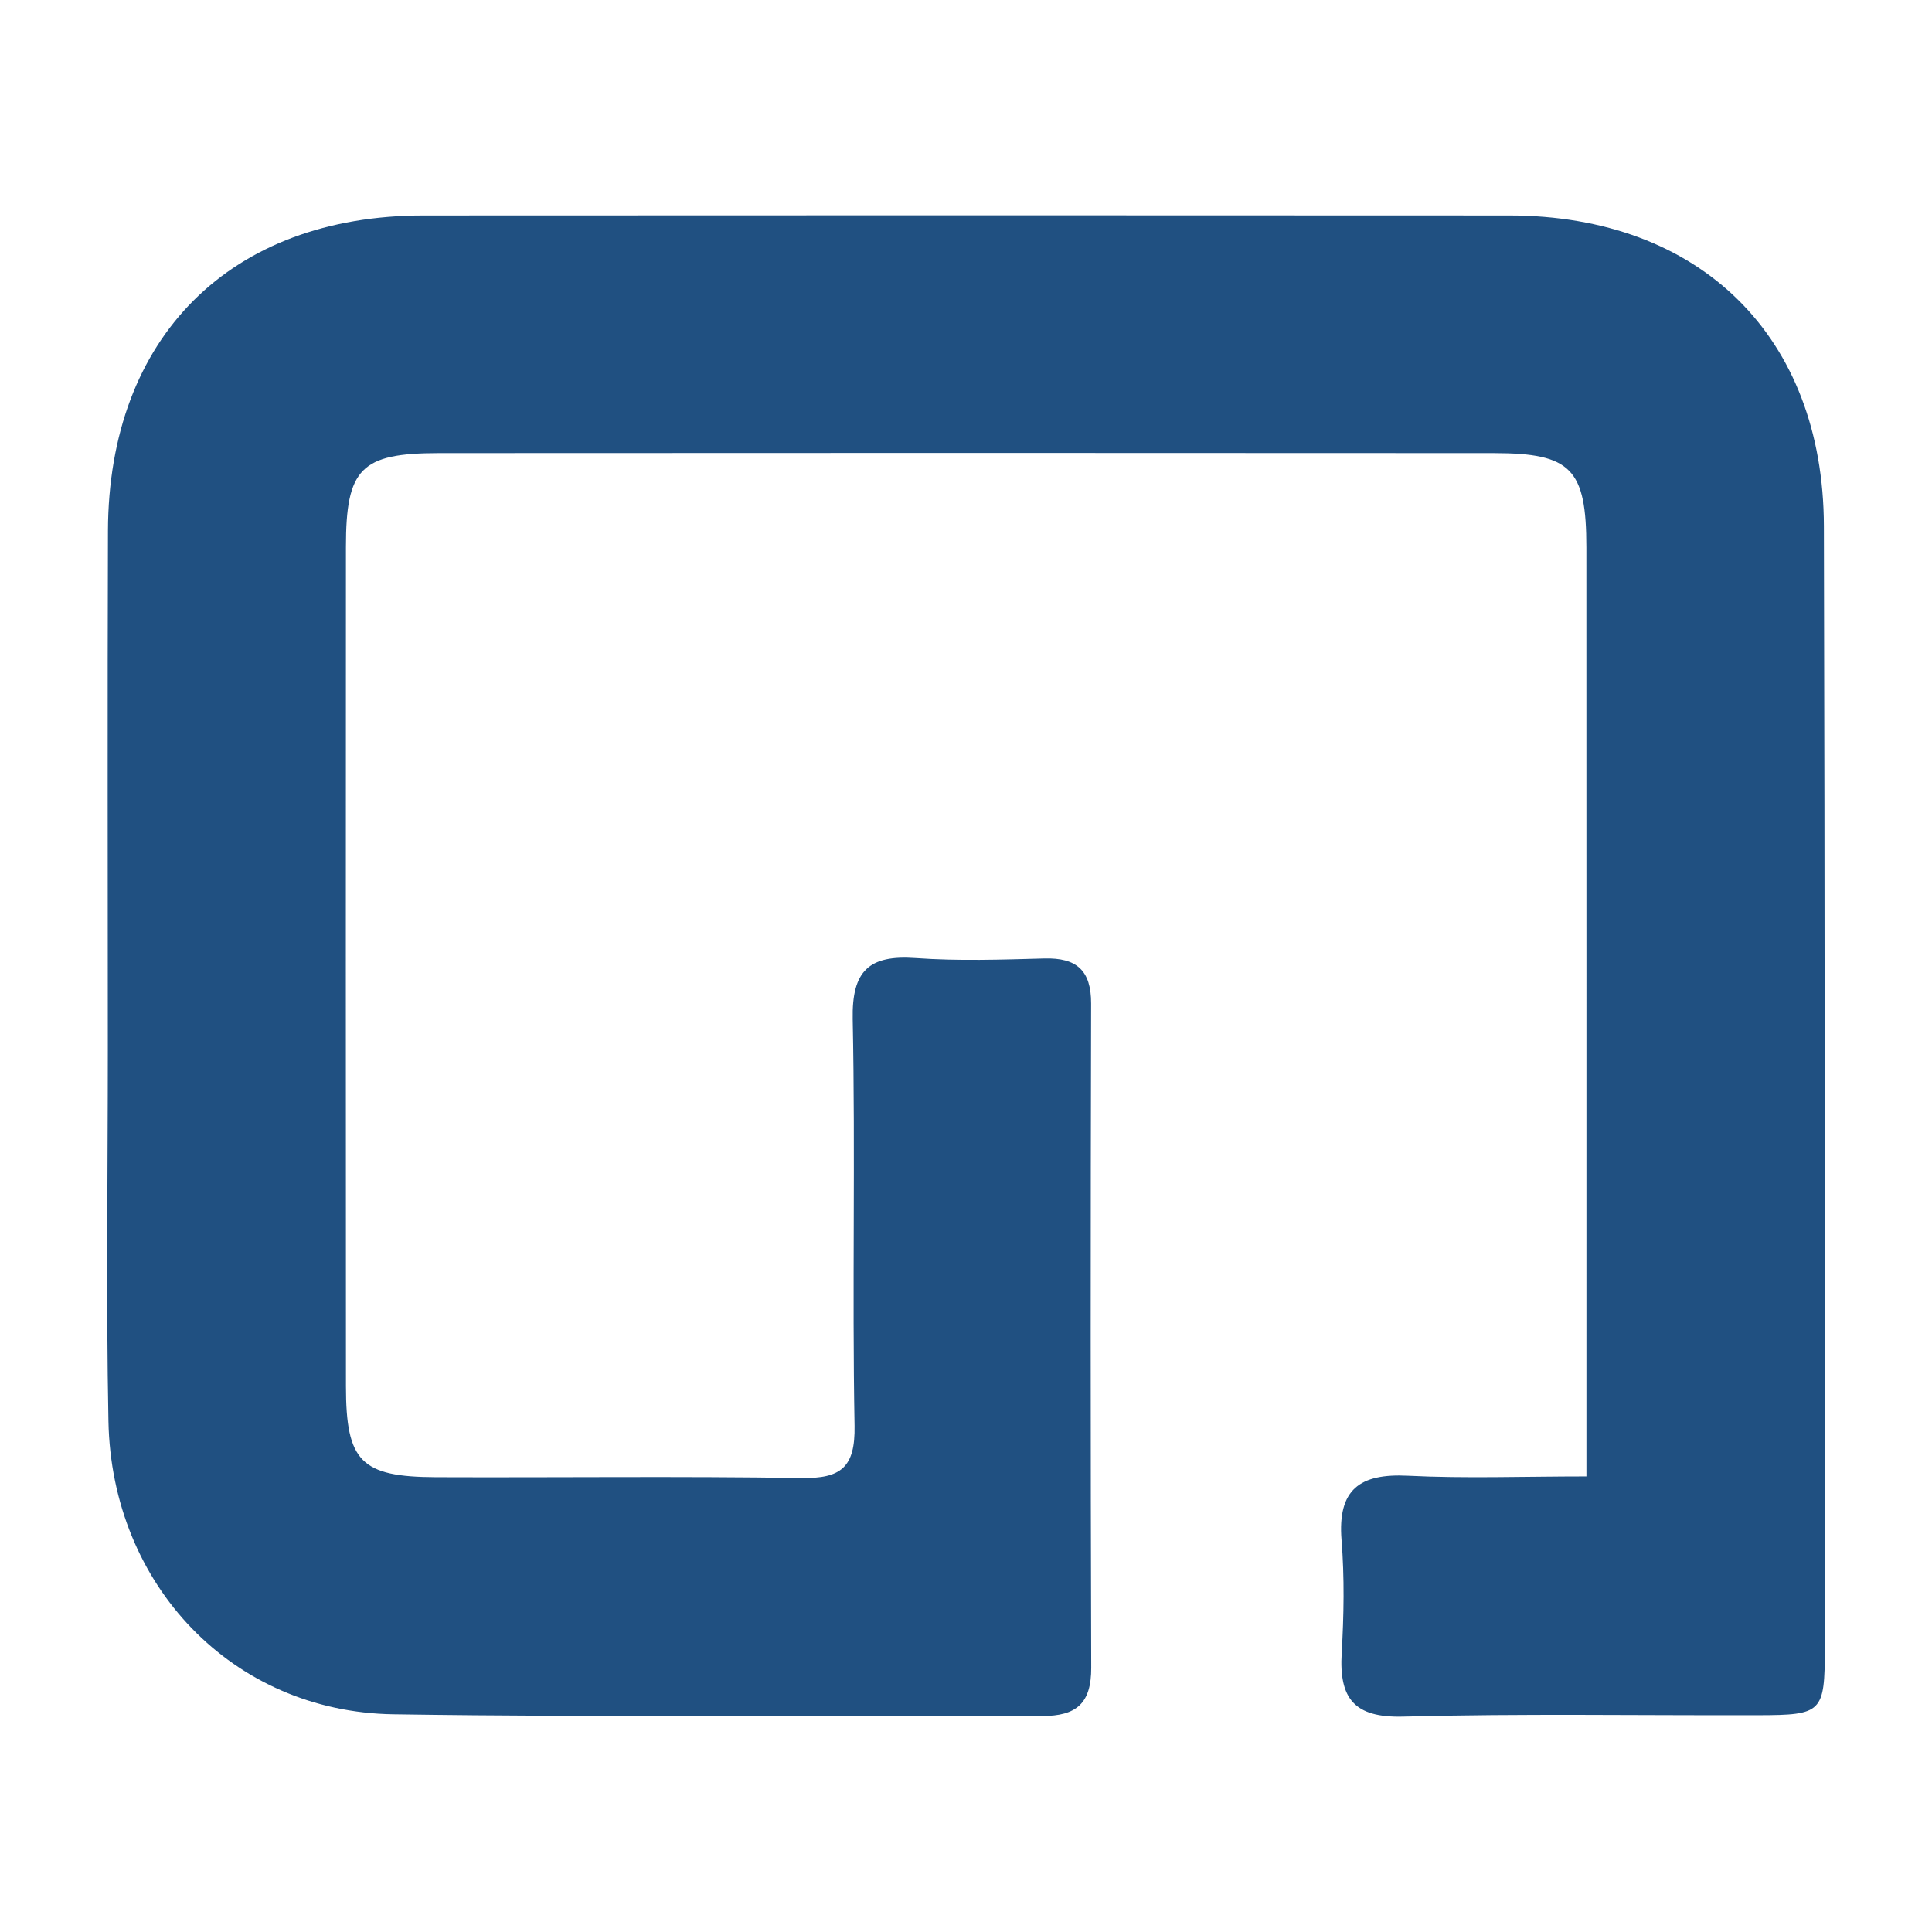
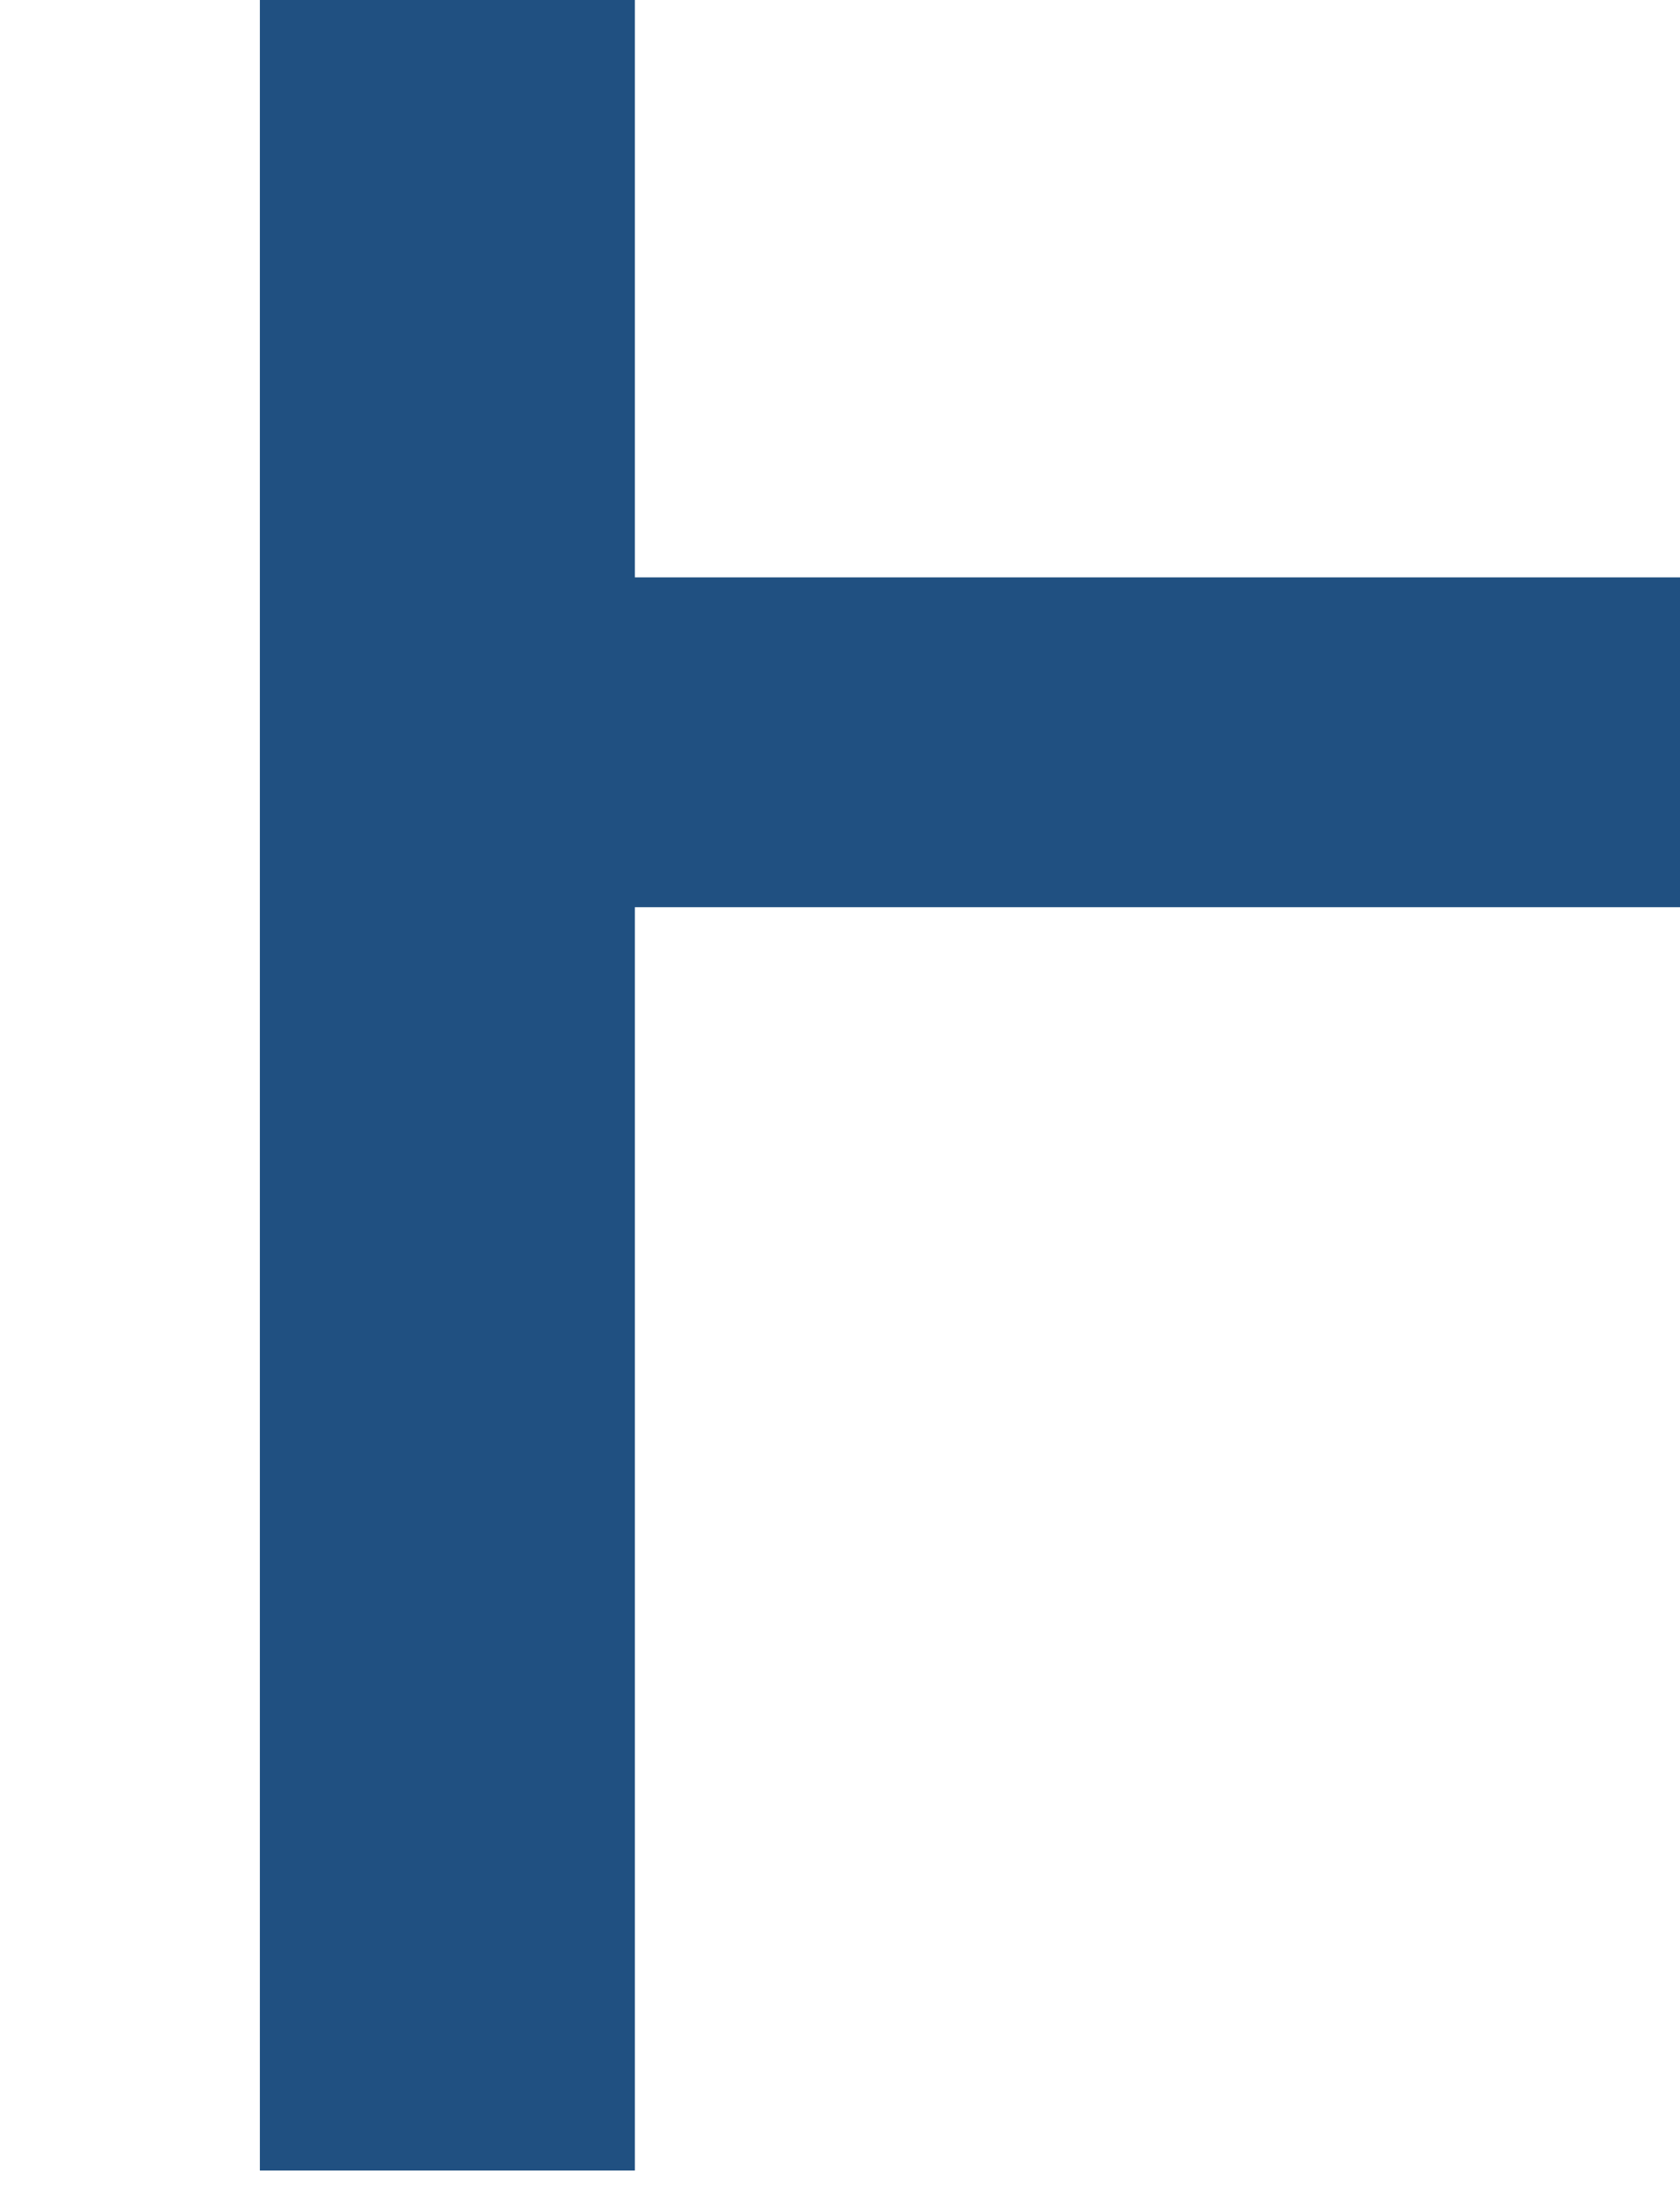
- <svg xmlns="http://www.w3.org/2000/svg" version="1.1" id="Layer_1" x="0px" y="0px" width="70px" height="70px" viewBox="0 0 270 270" enable-background="new 0 0 270 270" xml:space="preserve">
-   <g>
-     <path fill-rule="evenodd" clip-rule="evenodd" fill="#205081" d="M221.706,206.33c0-3.53,0-5.886,0-8.241     c0-40.526,0.009-81.05-0.008-121.576c-0.002-10.979-2.107-13.18-12.918-13.188c-49.156-0.034-98.316-0.032-147.473-0.001     c-10.888,0.008-12.957,2.147-12.962,13.129c-0.017,39.087-0.02,78.171,0.003,117.259c0.006,10.552,2.089,12.686,12.587,12.727     c17.025,0.067,34.053-0.15,51.076,0.116c5.503,0.087,7.521-1.474,7.415-7.295c-0.343-18.936,0.125-37.89-0.259-56.826     c-0.138-6.785,2.293-9.006,8.792-8.542c5.966,0.424,11.988,0.219,17.979,0.056c4.506-0.124,6.562,1.641,6.547,6.31     c-0.079,30.933-0.084,61.866,0.015,92.8c0.014,4.933-1.996,6.78-6.896,6.754c-30.214-0.14-60.434,0.22-90.641-0.238     c-22.423-0.34-39.358-18.012-39.808-40.948c-0.337-17.259-0.084-34.528-0.086-51.793c-0.002-24.221-0.061-48.438,0.018-72.658     c0.09-27.051,17.099-44.042,44.063-44.059c50.595-0.031,101.194-0.031,151.789,0c26.669,0.017,43.883,16.913,43.953,43.411     c0.138,52.275,0.118,104.549,0.129,156.824c0,9.006-0.362,9.329-9.295,9.352c-16.545,0.045-33.098-0.241-49.634,0.194     c-6.867,0.183-8.959-2.55-8.59-8.871c0.309-5.257,0.399-10.574-0.02-15.816c-0.563-7.078,2.563-9.31,9.272-8.975     C204.811,206.634,212.903,206.33,221.706,206.33z" />
+ <svg xmlns="http://www.w3.org/2000/svg" width="58.008" height="75.797" id="svg2" version="1.1">
+   <defs id="defs4" />
+   <g id="layer1" transform="translate(-204.9922,-260.2662)">
+     <text xml:space="preserve" style="font-size:40px;font-style:normal;font-variant:normal;font-weight:normal;font-stretch:normal;line-height:125%;letter-spacing:0px;word-spacing:0px;fill:#000000;fill-opacity:1;stroke:none;font-family:Noto Sans Armenian;-inkscape-font-specification:Noto Sans Armenian" x="200" y="335.219" id="text2985">
+       <tspan id="tspan2987" x="200" y="335.219" style="font-size:144px;font-style:normal;font-variant:normal;font-weight:normal;font-stretch:normal;font-family:Colonna MT;-inkscape-font-specification:Colonna MT;fill:#205081;fill-opacity:1">F</tspan>
+     </text>
  </g>
</svg>
